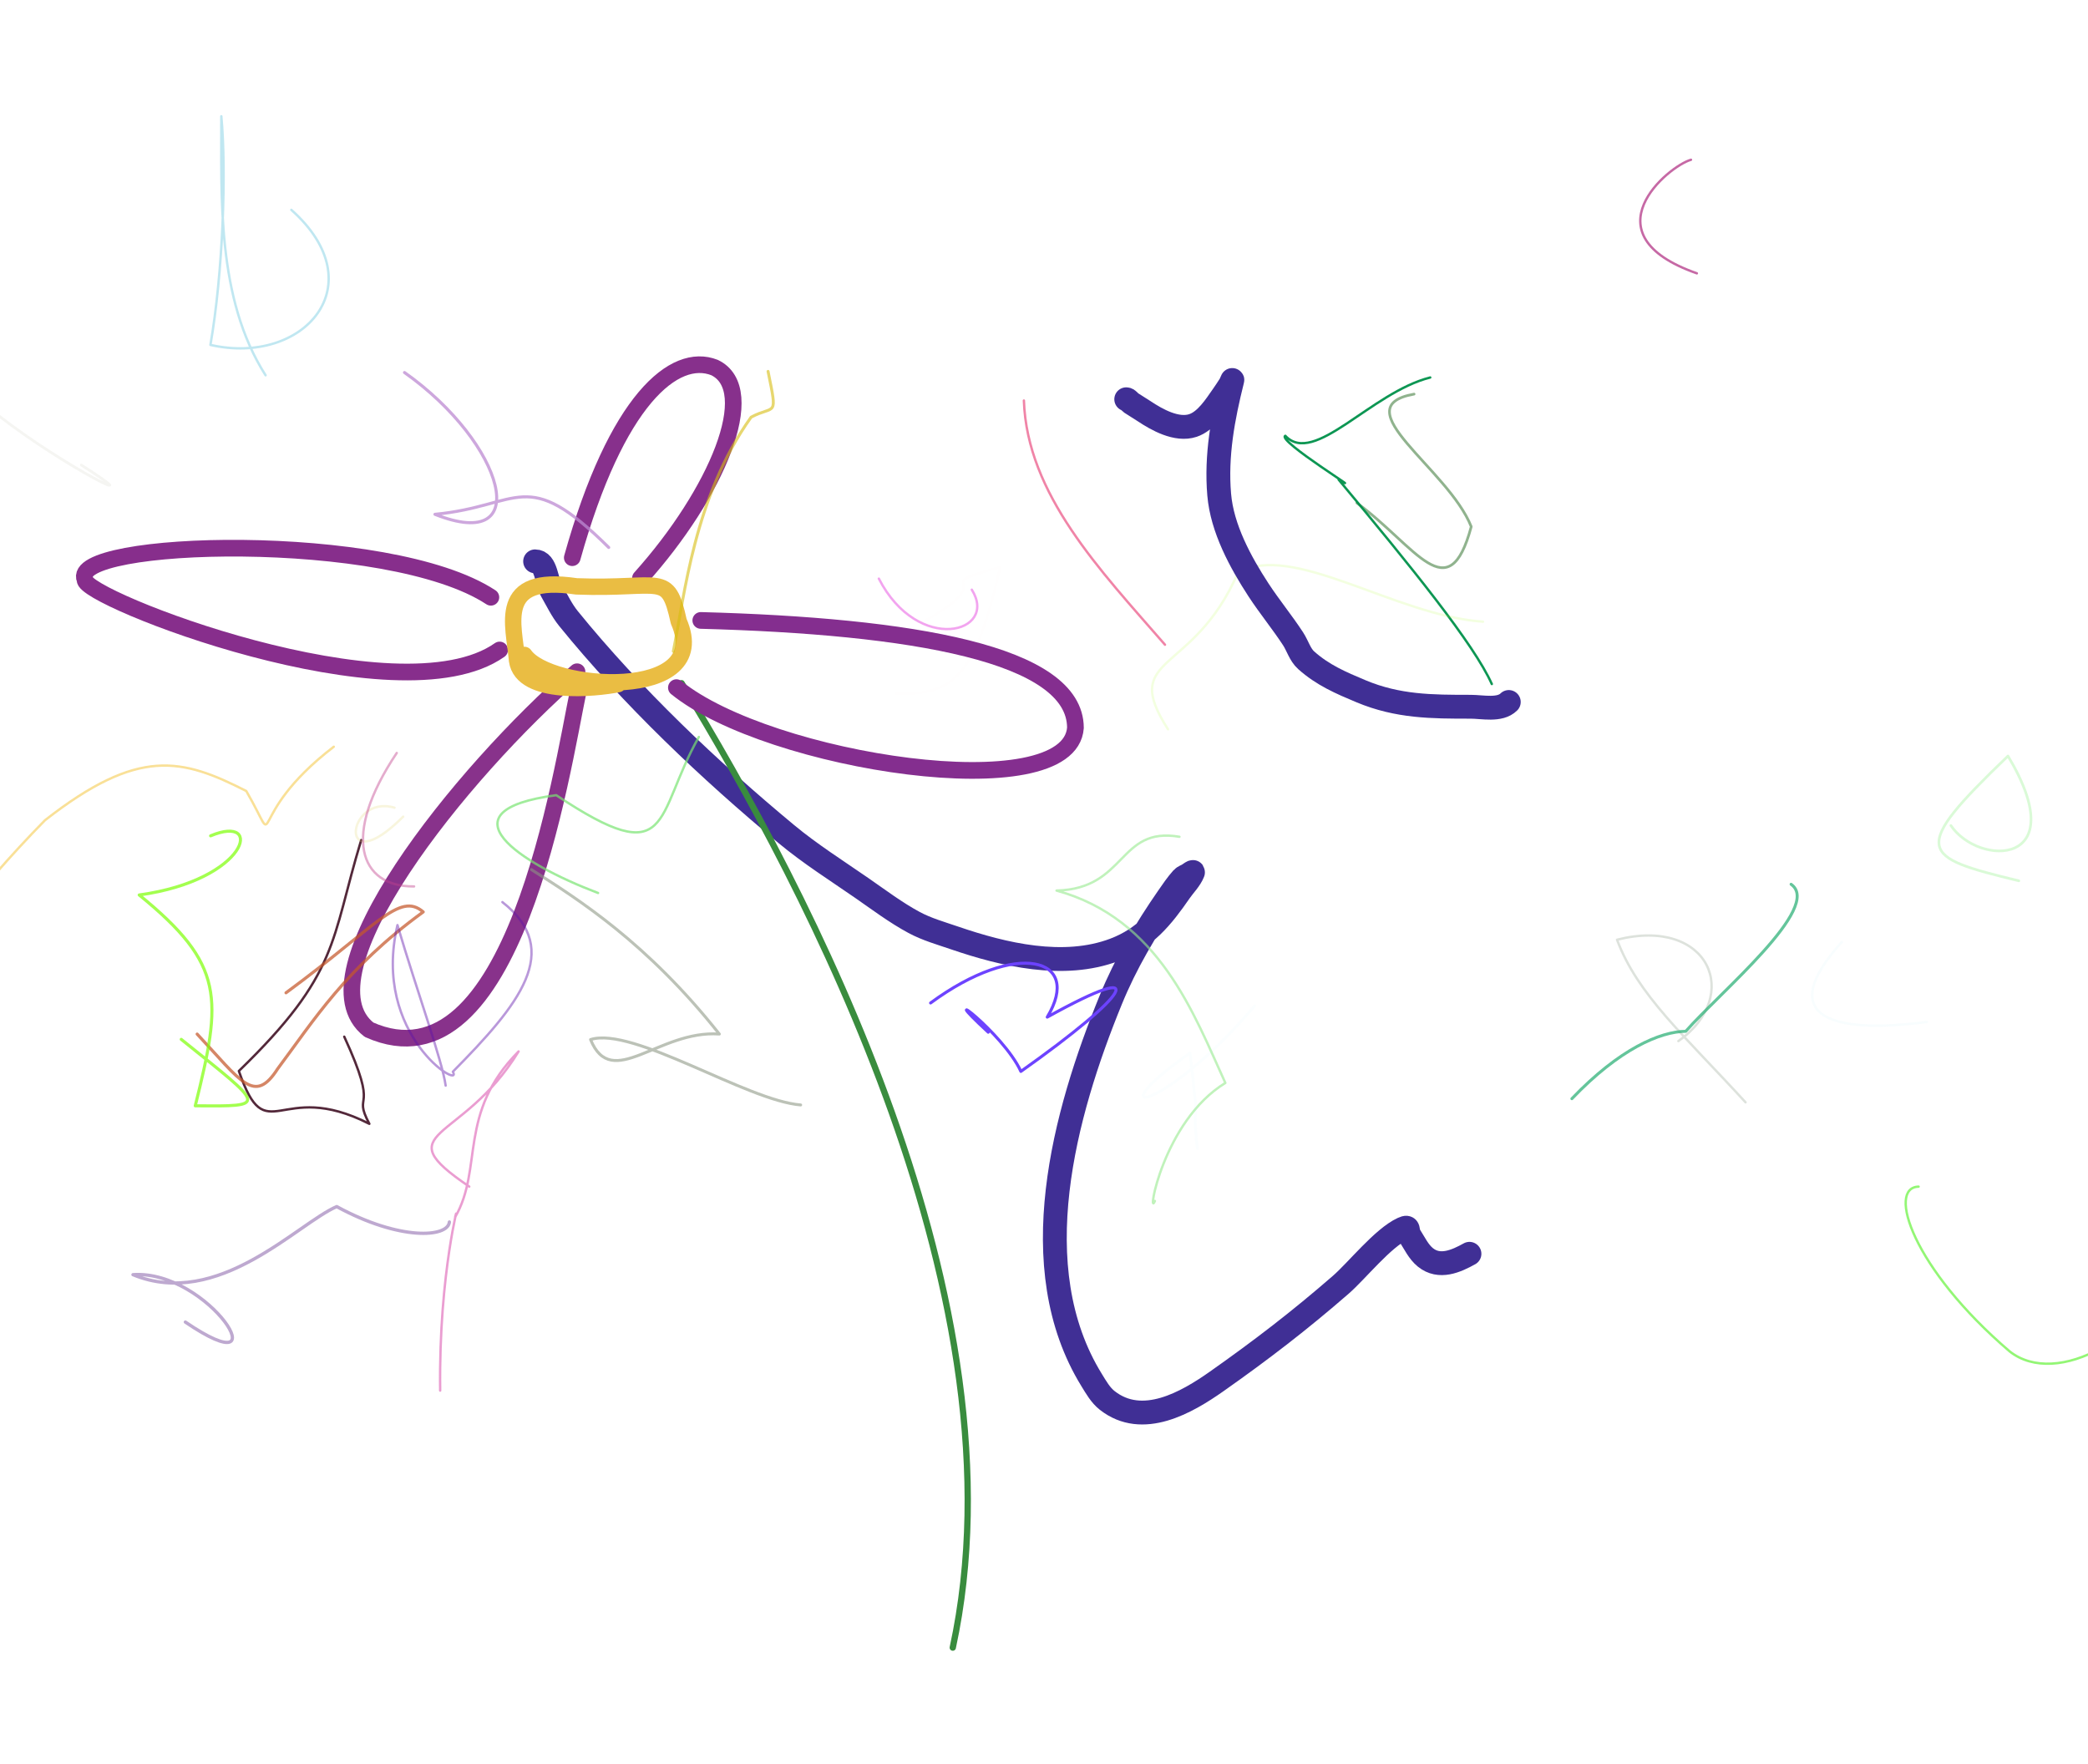
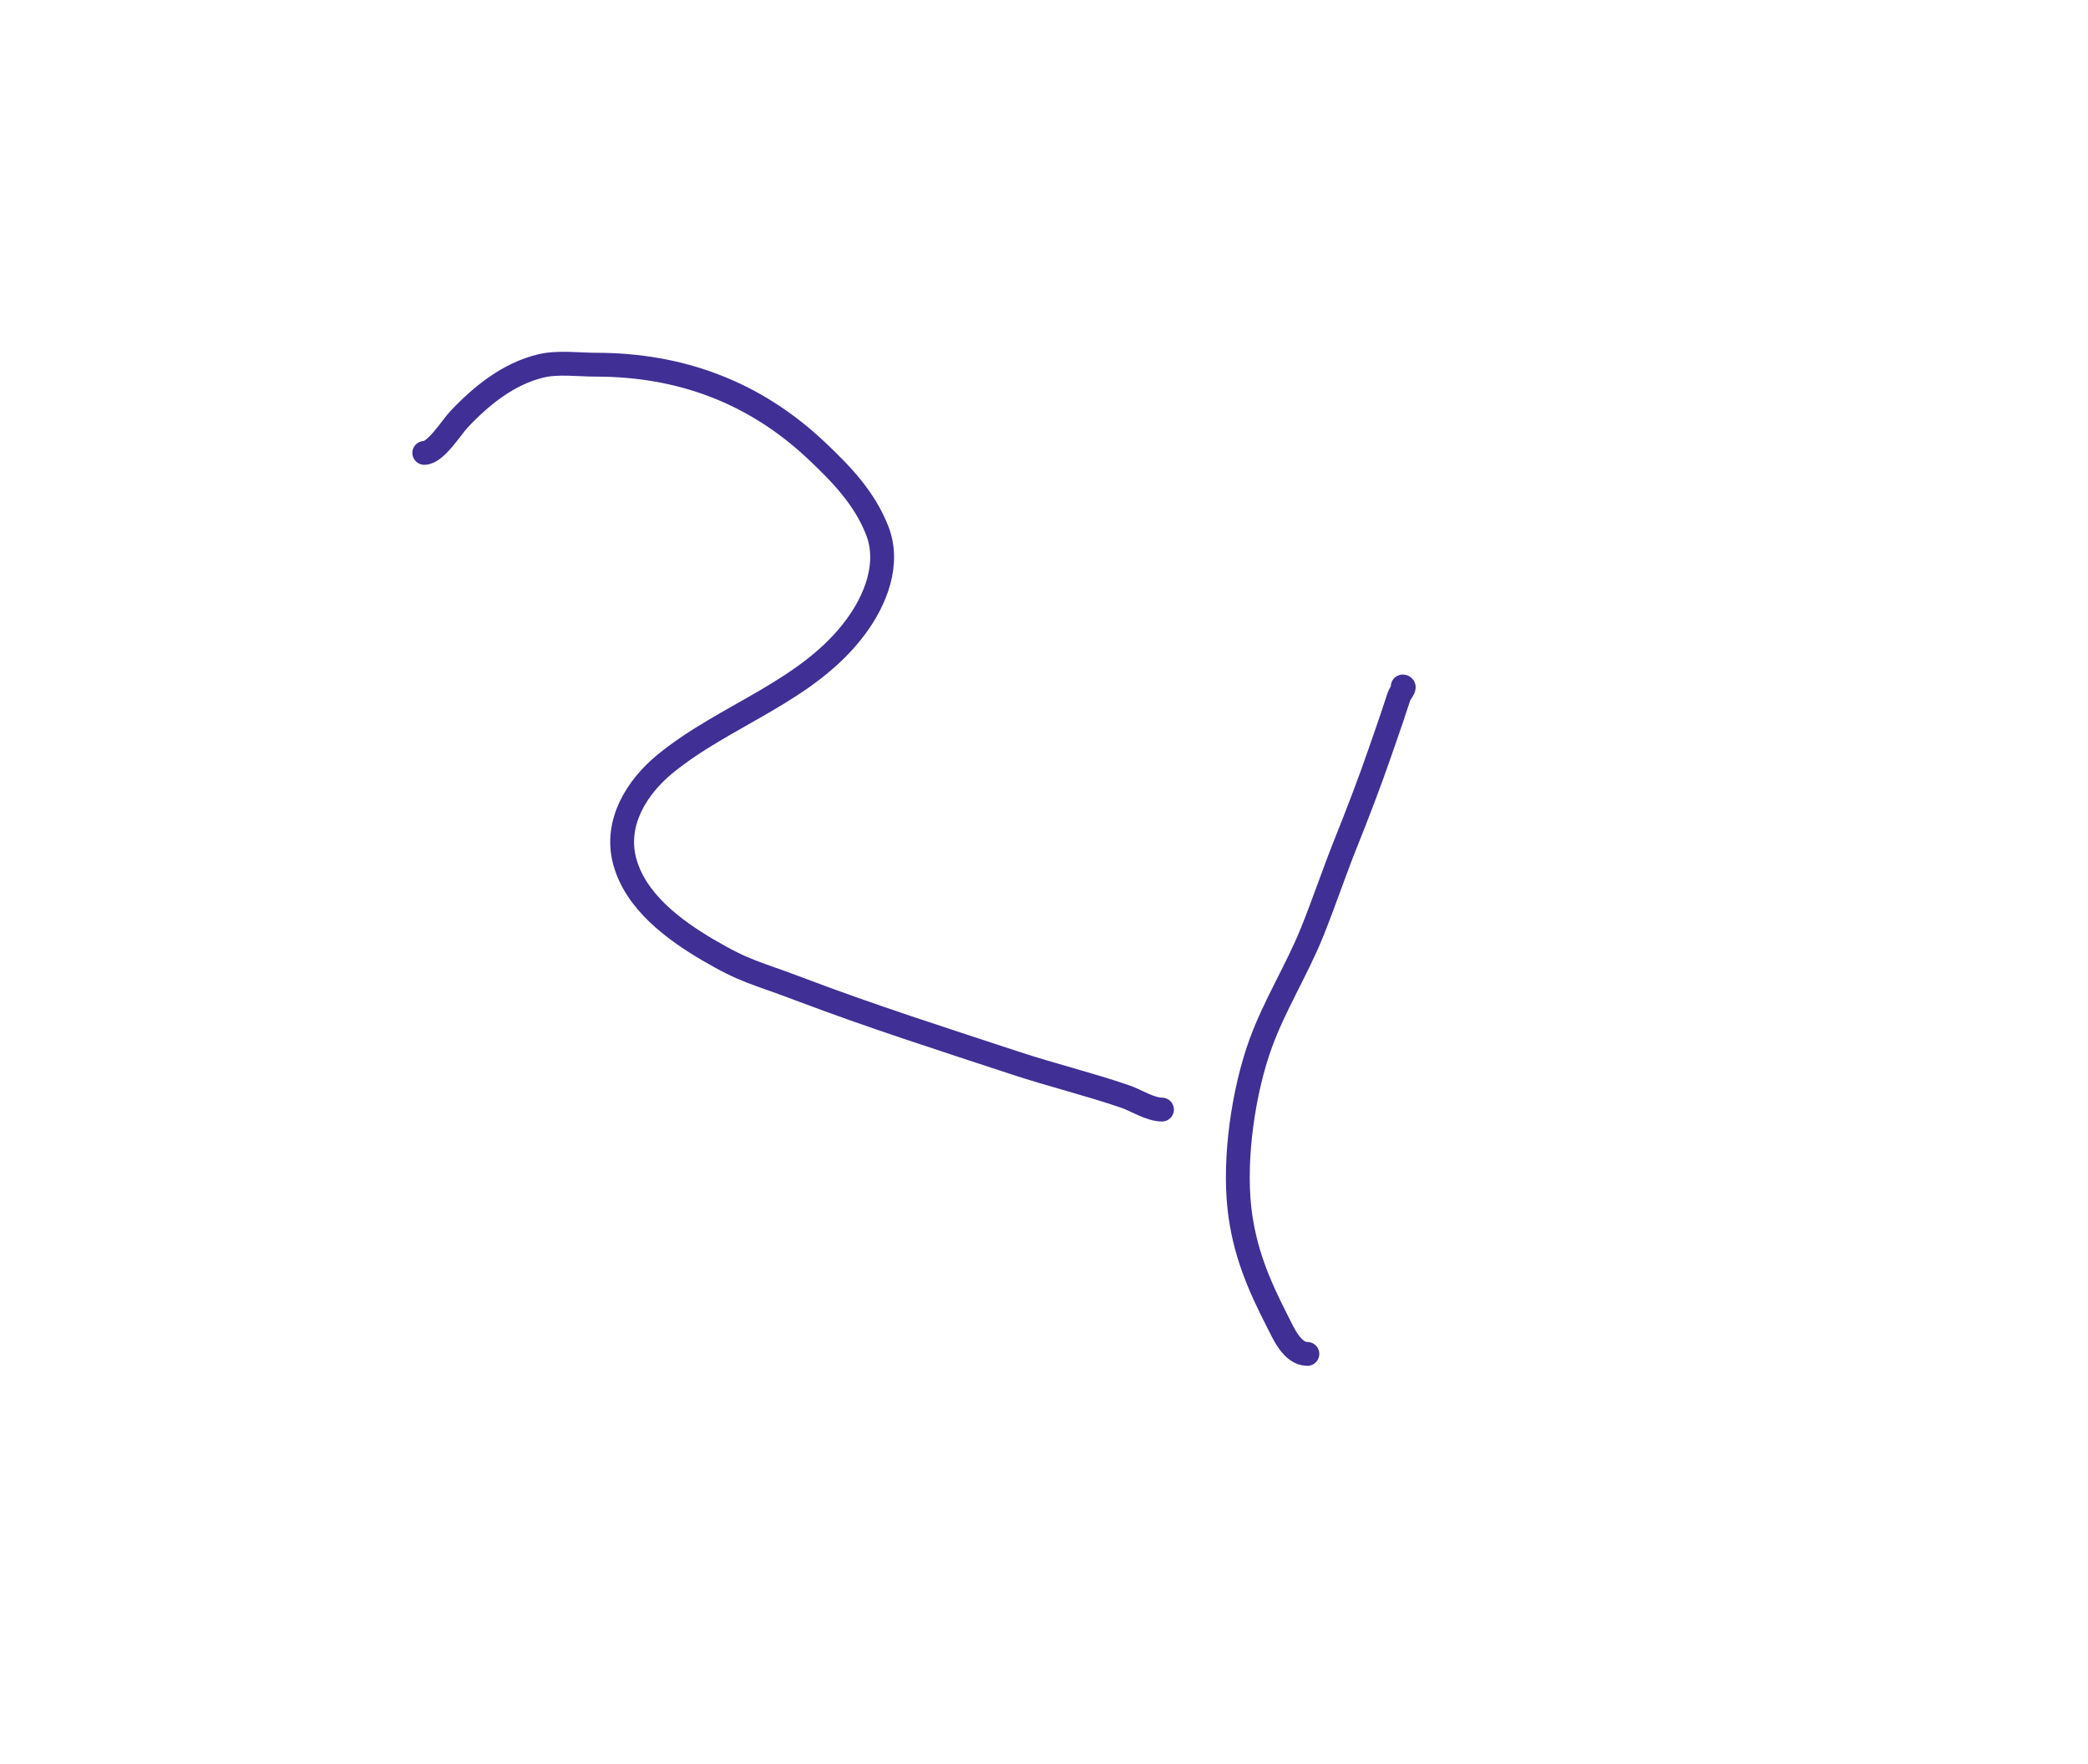
<svg xmlns="http://www.w3.org/2000/svg" version="1.1" width="1752" height="1480">
-   <g fill="none" fill-rule="nonzero" stroke="none" stroke-width="none" stroke-linecap="round" stroke-linejoin="round" stroke-miterlimit="10" stroke-dasharray="" stroke-dashoffset="0" font-family="none" font-weight="none" font-size="none" text-anchor="none" style="mix-blend-mode: normal">
-     <path d="M449,471c9.551,0 9.242,16.718 14,25c4.471,7.783 8.347,16.028 14,23c53.086,65.473 118.757,127.735 183,181c19.867,16.472 41.775,30.321 63,45c14.447,9.992 28.534,20.672 44,29c10.683,5.753 22.522,9.065 34,13c41.035,14.069 91.457,26.054 134,10c25.855,-9.757 40.068,-27.349 55,-49c3.674,-5.328 8.596,-9.991 11,-16c0.554,-1.384 -2.736,1.21 -4,2c-1.648,1.03 -3.704,1.552 -5,3c-4.445,4.968 -8.205,10.519 -12,16c-18.833,27.204 -35.461,55.311 -48,86c-39.027,95.515 -74.431,224.301 -16,319c3.746,6.071 7.397,12.585 13,17c29.638,23.351 66.828,1.727 92,-16c37.383,-26.326 69.465,-50.97 104,-81c13.57,-11.8 35.261,-39.274 52,-47c6.194,-2.859 3.155,1.574 6,6c4.002,6.226 7.256,13.333 13,18c11.784,9.574 25.921,3.155 37,-3" stroke="#402f95" stroke-width="20" />
-     <g>
-       <g>
-         <path d="M571.916,573.251c104.285,170.671 290.06,519.689 227.538,809.184" stroke="#398c3e" stroke-width="5.284" />
-         <path d="M484.198,563.598c-98.567,85.668 -233.729,254.655 -174.496,300.415c121.438,54.117 161.434,-216.883 175.617,-284.675" stroke-opacity="0.997" stroke="#88328b" stroke-width="13.93" />
-         <path d="M419.226,545.366c-85.199,60.027 -350.88,-43.952 -347.896,-59.048c-14.956,-33.388 254.742,-41.745 340.552,14.823" stroke-opacity="0.999" stroke="#872e8c" stroke-width="13.988" />
-         <path d="M480.18,467.944c37.065,-132.765 85.9,-172.747 119.35,-159.565c38.566,18.461 1.756,105.553 -62.133,176.66" stroke="#87308c" stroke-width="13.958" />
-         <path d="M588.023,520.574c176.9,4.746 314.156,27.869 314.355,90.045c-4.806,67.971 -257.277,29.233 -334.823,-33.646" stroke="#842e8f" stroke-width="14.012" />
-         <path d="M518.678,573.997c-18.689,3.796 -80.552,10.012 -84.808,-19.757c-2.488,-30.084 -18.025,-72.367 49.783,-62.252c71.999,2.735 76.514,-13.128 85.853,29.384c29.902,67.792 -108.731,58.264 -129.477,28.148" stroke="#eabd43" stroke-width="13.77" />
-         <path d="M751.256,582.089c48.152,0.912 66.555,-11.966 87.962,-106.203c-65.268,17.516 3.676,7.234 -62.968,44.81" stroke-opacity="0.006" stroke="#e27184" stroke-width="2.082" />
-         <path d="M-10.74,700.867c61.77,44.965 37.949,5.875 121.046,55.697" stroke-opacity="0.003" stroke="#d1fe29" stroke-width="2.048" />
-         <path d="M1609.851,995.652c-26.659,0.693 -5.185,68.483 76.485,138.303c38.891,30.596 116.963,-9.565 147.105,-86.863" stroke="#93f675" stroke-width="2" />
-         <path d="M-74.589,226.706c28.283,-21.293 108.98,17.705 30.687,66.195c27.573,-66.56 48.63,-80.72 -8.479,-114.766c-69.736,-76.363 7.925,-79.277 8.073,15.745" stroke-opacity="0.39" stroke="#de7ea3" stroke-width="2.252" />
-         <path d="M280.062,626.551c-78.205,60.073 -41.957,91.647 -73.43,37.13c-54.159,-27.467 -90.173,-36.953 -168.892,24.558c-58.821,59.674 -109.79,129.229 -88.691,108.521" stroke-opacity="0.779" stroke="#f8d77a" stroke-width="2" />
-         <path d="M1138.505,421.992c49.629,36.275 76.901,90.642 95.983,19.912c-19.264,-48.662 -108.196,-100.445 -47.959,-111.23" stroke-opacity="0.818" stroke="#78a376" stroke-width="2.24" />
-         <path d="M1545.432,790.379c-57.4,63.67 -7.588,77.413 71.419,67.101" stroke-opacity="0.058" stroke="#81dee7" stroke-width="2.033" />
-         <path d="M501.818,749.26c-66.265,-25.122 -132.741,-68.978 -35.09,-82.069c98.535,65.587 82.014,17.392 119.667,-48.845" stroke-opacity="0.695" stroke="#77e371" stroke-width="2" />
-         <path d="M1408.279,873.546c54.096,-38.127 25.664,-104.678 -51.458,-85.067c17.304,46.39 56.288,80.07 107.83,136.428" stroke-opacity="0.521" stroke="#bfc7bd" stroke-width="2" />
-         <path d="M815.422,494.78c22.771,36.276 -45.133,54.779 -78.004,-9.282" stroke-opacity="0.409" stroke="#e022d7" stroke-width="2" />
-         <path d="M780.839,841.541c72.076,-53.06 127.973,-38.211 97.885,11.864c90.178,-49.977 68.363,-18.47 -22.124,45.568c-14.833,-32.533 -75.836,-77.699 -27.382,-32.882" stroke-opacity="0.996" stroke="#6d43ff" stroke-width="2.531" />
-         <path d="M445.941,729.677c39.752,25.161 97.146,61.574 157.65,137.945c-50.905,-3.651 -90.161,48.389 -108.07,4.617c35.65,-11.237 131.063,51.278 176.293,54.867" stroke-opacity="0.582" stroke="#8c9583" stroke-width="2.459" />
-         <path d="M1636.966,692.686c23.429,34.671 103.637,34.671 47.891,-58.35c-83.177,79.839 -73.881,84.582 9.111,104.712" stroke-opacity="0.2" stroke="#48e73a" stroke-width="2.218" />
-         <path d="M644.459,311.603c8.138,40.063 5.982,27.672 -14.227,38.425c-47.765,67.002 -55.763,149.182 -65.265,196.481" stroke-opacity="0.601" stroke="#d7bc10" stroke-width="2.455" />
-         <path d="M288.852,869.821c30.56,66.422 6.111,44.957 21.063,73.131c-76.013,-38.758 -85.917,23.946 -109.493,-44.322c84.598,-81.944 76.888,-108.789 102.65,-193.751" stroke-opacity="0.919" stroke="#45162a" stroke-width="2" />
-         <path d="M331.028,677.709c-40.693,-12.003 -48.346,63.314 7.276,7.496" stroke-opacity="0.24" stroke="#e4d773" stroke-width="2" />
-         <path d="M1251.747,573.932c-15.01,-33.556 -67.142,-97.799 -128.529,-171.504c26.122,15.155 -52.202,-32.917 -44.745,-36.767c24.234,25.872 71.781,-36.392 121.603,-48.926" stroke-opacity="0.948" stroke="#00904a" stroke-width="2" />
-         <path d="M1244.34,521.633c-73.83,-5.091 -160.797,-67.718 -205.75,-40.804c-37.664,86.743 -99.242,67.764 -58.542,131.066" stroke-opacity="0.146" stroke="#adff2d" stroke-width="2" />
-         <path d="M-39.228,340.978c32.944,18.029 15.183,-15.541 38.076,7.754c56.09,43.694 132.809,81.696 69.379,41.49" stroke-opacity="0.086" stroke="#8c8b69" stroke-width="2.262" />
-         <path d="M377.066,1025.313c-1.166,13.039 -41.336,16.033 -94.541,-12.917c-32.945,14.276 -99.711,86.58 -170.942,57.13c63.894,-4.394 126.388,95.834 43.945,39.764" stroke-opacity="0.64" stroke="#9978b6" stroke-width="2.765" />
-         <path d="M165.42,867.643c36.871,39.357 47.954,59.747 67.592,29.089c30.025,-40.174 57.148,-84.37 122.108,-131.57c-20.06,-17.316 -38.986,11.881 -115.147,67.852" stroke-opacity="0.721" stroke="#c5582c" stroke-width="2.591" />
-         <path d="M989.641,702.102c-51.626,-8.831 -44.101,43.636 -103.117,45.14c86.381,23.723 115.396,104.116 141.646,161.415c-52.431,32.032 -65.94,114.898 -59.123,99.022" stroke-opacity="0.599" stroke="#97ea8e" stroke-width="2" />
-         <path d="M510.778,459.355c-69.847,-69.248 -73.561,-34.627 -145.843,-27.829c84.05,33.414 58.922,-59.285 -25.526,-118.964" stroke-opacity="0.751" stroke="#bd8bd2" stroke-width="2.552" />
-         <path d="M222.832,314.865c-41.285,-64.578 -36.903,-150.264 -37.132,-217.299c4.362,46.674 1.355,131.573 -9.132,191.822c77.905,17.891 138.698,-50.166 67.885,-113.298" stroke-opacity="0.376" stroke="#5ac0db" stroke-width="2.023" />
-         <path d="M393.751,995.617c-71.217,-48.295 -6.024,-35.441 41.384,-113.412c-51.348,51.698 -29.491,98.008 -53.217,139.008c4.836,-17.774 -13.904,45.101 -12.583,145.567" stroke-opacity="0.41" stroke="#cc108d" stroke-width="2" />
-         <path d="M332.907,631.777c-46.526,69.421 -31.541,112.303 14.53,111.991" stroke-opacity="0.441" stroke="#c2438d" stroke-width="2" />
-         <path d="M373.939,910.856c-2.85,-20.949 -24.012,-79.03 -40.431,-134.653c-21.86,92.84 55.615,138.982 46.484,123.003c55.358,-56.041 93.145,-101.818 41.562,-142.275" stroke-opacity="0.433" stroke="#5d11a8" stroke-width="2" />
-         <path d="M859.129,336.08c2.678,78.757 64.037,142.353 118.385,204.871" stroke-opacity="0.828" stroke="#ec6a94" stroke-width="2" />
-         <path d="M1502.866,741.962c26.932,18.888 -59.823,90.729 -88.37,123.337c-21.469,0.268 -55.654,14.784 -95.575,56.569" stroke-opacity="0.744" stroke="#30b279" stroke-width="2.48" />
-         <path d="M1004.607,963.64c-5.466,-53.336 3.877,3.421 -6.086,-80.116c-81.114,56.796 -23.43,51.73 54.218,-39.477" stroke-opacity="0.04" stroke="#a8e4ff" stroke-width="2.361" />
-         <path d="M176.715,701.306c45.234,-19.036 31.629,36.98 -59.907,49.624c72.059,58.56 69.504,86.568 47.011,176.906c61.634,0.439 59.14,1.21 -11.736,-55.759" stroke-opacity="0.718" stroke="#7fff0b" stroke-width="2.583" />
-         <path d="M1423.799,229.337c-92.984,-32.634 -23.954,-89.943 -4.929,-95.28" stroke-opacity="0.636" stroke="#a51371" stroke-width="2" />
-       </g>
-     </g>
-     <path d="M945,335c1.667,0 2.613,2.075 4,3c3.616,2.411 7.384,4.589 11,7c10.676,7.117 27.356,16.548 41,12c10.884,-3.628 18.826,-16.181 25,-25c2.068,-2.954 4.064,-5.958 6,-9c0.8,-1.258 2.362,-5.446 2,-4c-7.887,31.548 -13.798,63.126 -11,96c2.414,28.365 17.805,56.701 33,80c9.05,13.876 19.95,27.124 29,41c3.841,5.89 5.755,13.317 11,18c13.93,12.437 28.904,18.843 46,26c30.965,12.962 59.291,13 92,13c9.831,0 24.519,3.481 32,-4" stroke="#402f95" stroke-width="20" />
+   <g fill="none" fill-rule="nonzero" stroke="#402f95" stroke-width="20" stroke-linecap="round" stroke-linejoin="round" stroke-miterlimit="10" stroke-dasharray="" stroke-dashoffset="0" font-family="none" font-weight="none" font-size="none" text-anchor="none" style="mix-blend-mode: normal">
+     <path d="M356,380c9.659,0 22.706,-21.312 29,-28c18.87,-20.049 41.581,-38.472 69,-45c14.276,-3.399 31.537,-1 46,-1c71.008,0 133.164,23.126 185,72c20.982,19.783 40.312,39.795 51,67c11.036,28.091 -1.406,58.599 -18,81c-40.329,54.445 -109.398,73.481 -160,115c-23.82,19.545 -42.172,49.218 -34,81c8.811,34.266 41.654,58.352 70,75c31.901,18.735 39.247,18.663 77,33c59.651,22.652 120.391,42.027 181,62c30.424,10.026 61.755,17.63 92,28c9.034,3.097 21.157,11 31,11" />
+     <path d="M1177,576c2.849,0 -2.071,5.306 -3,8c-2.406,6.976 -4.622,14.015 -7,21c-2.956,8.682 -6.01,17.33 -9,26c-8.941,25.928 -18.814,51.535 -29,77c-9.795,24.487 -18.142,49.538 -28,74c-12.726,31.579 -31.288,61.018 -43,93c-14.623,39.933 -22.795,96.442 -18,139c4.009,35.577 15.972,63.787 32,95c4.821,9.387 12.136,27 25,27" />
  </g>
</svg>
